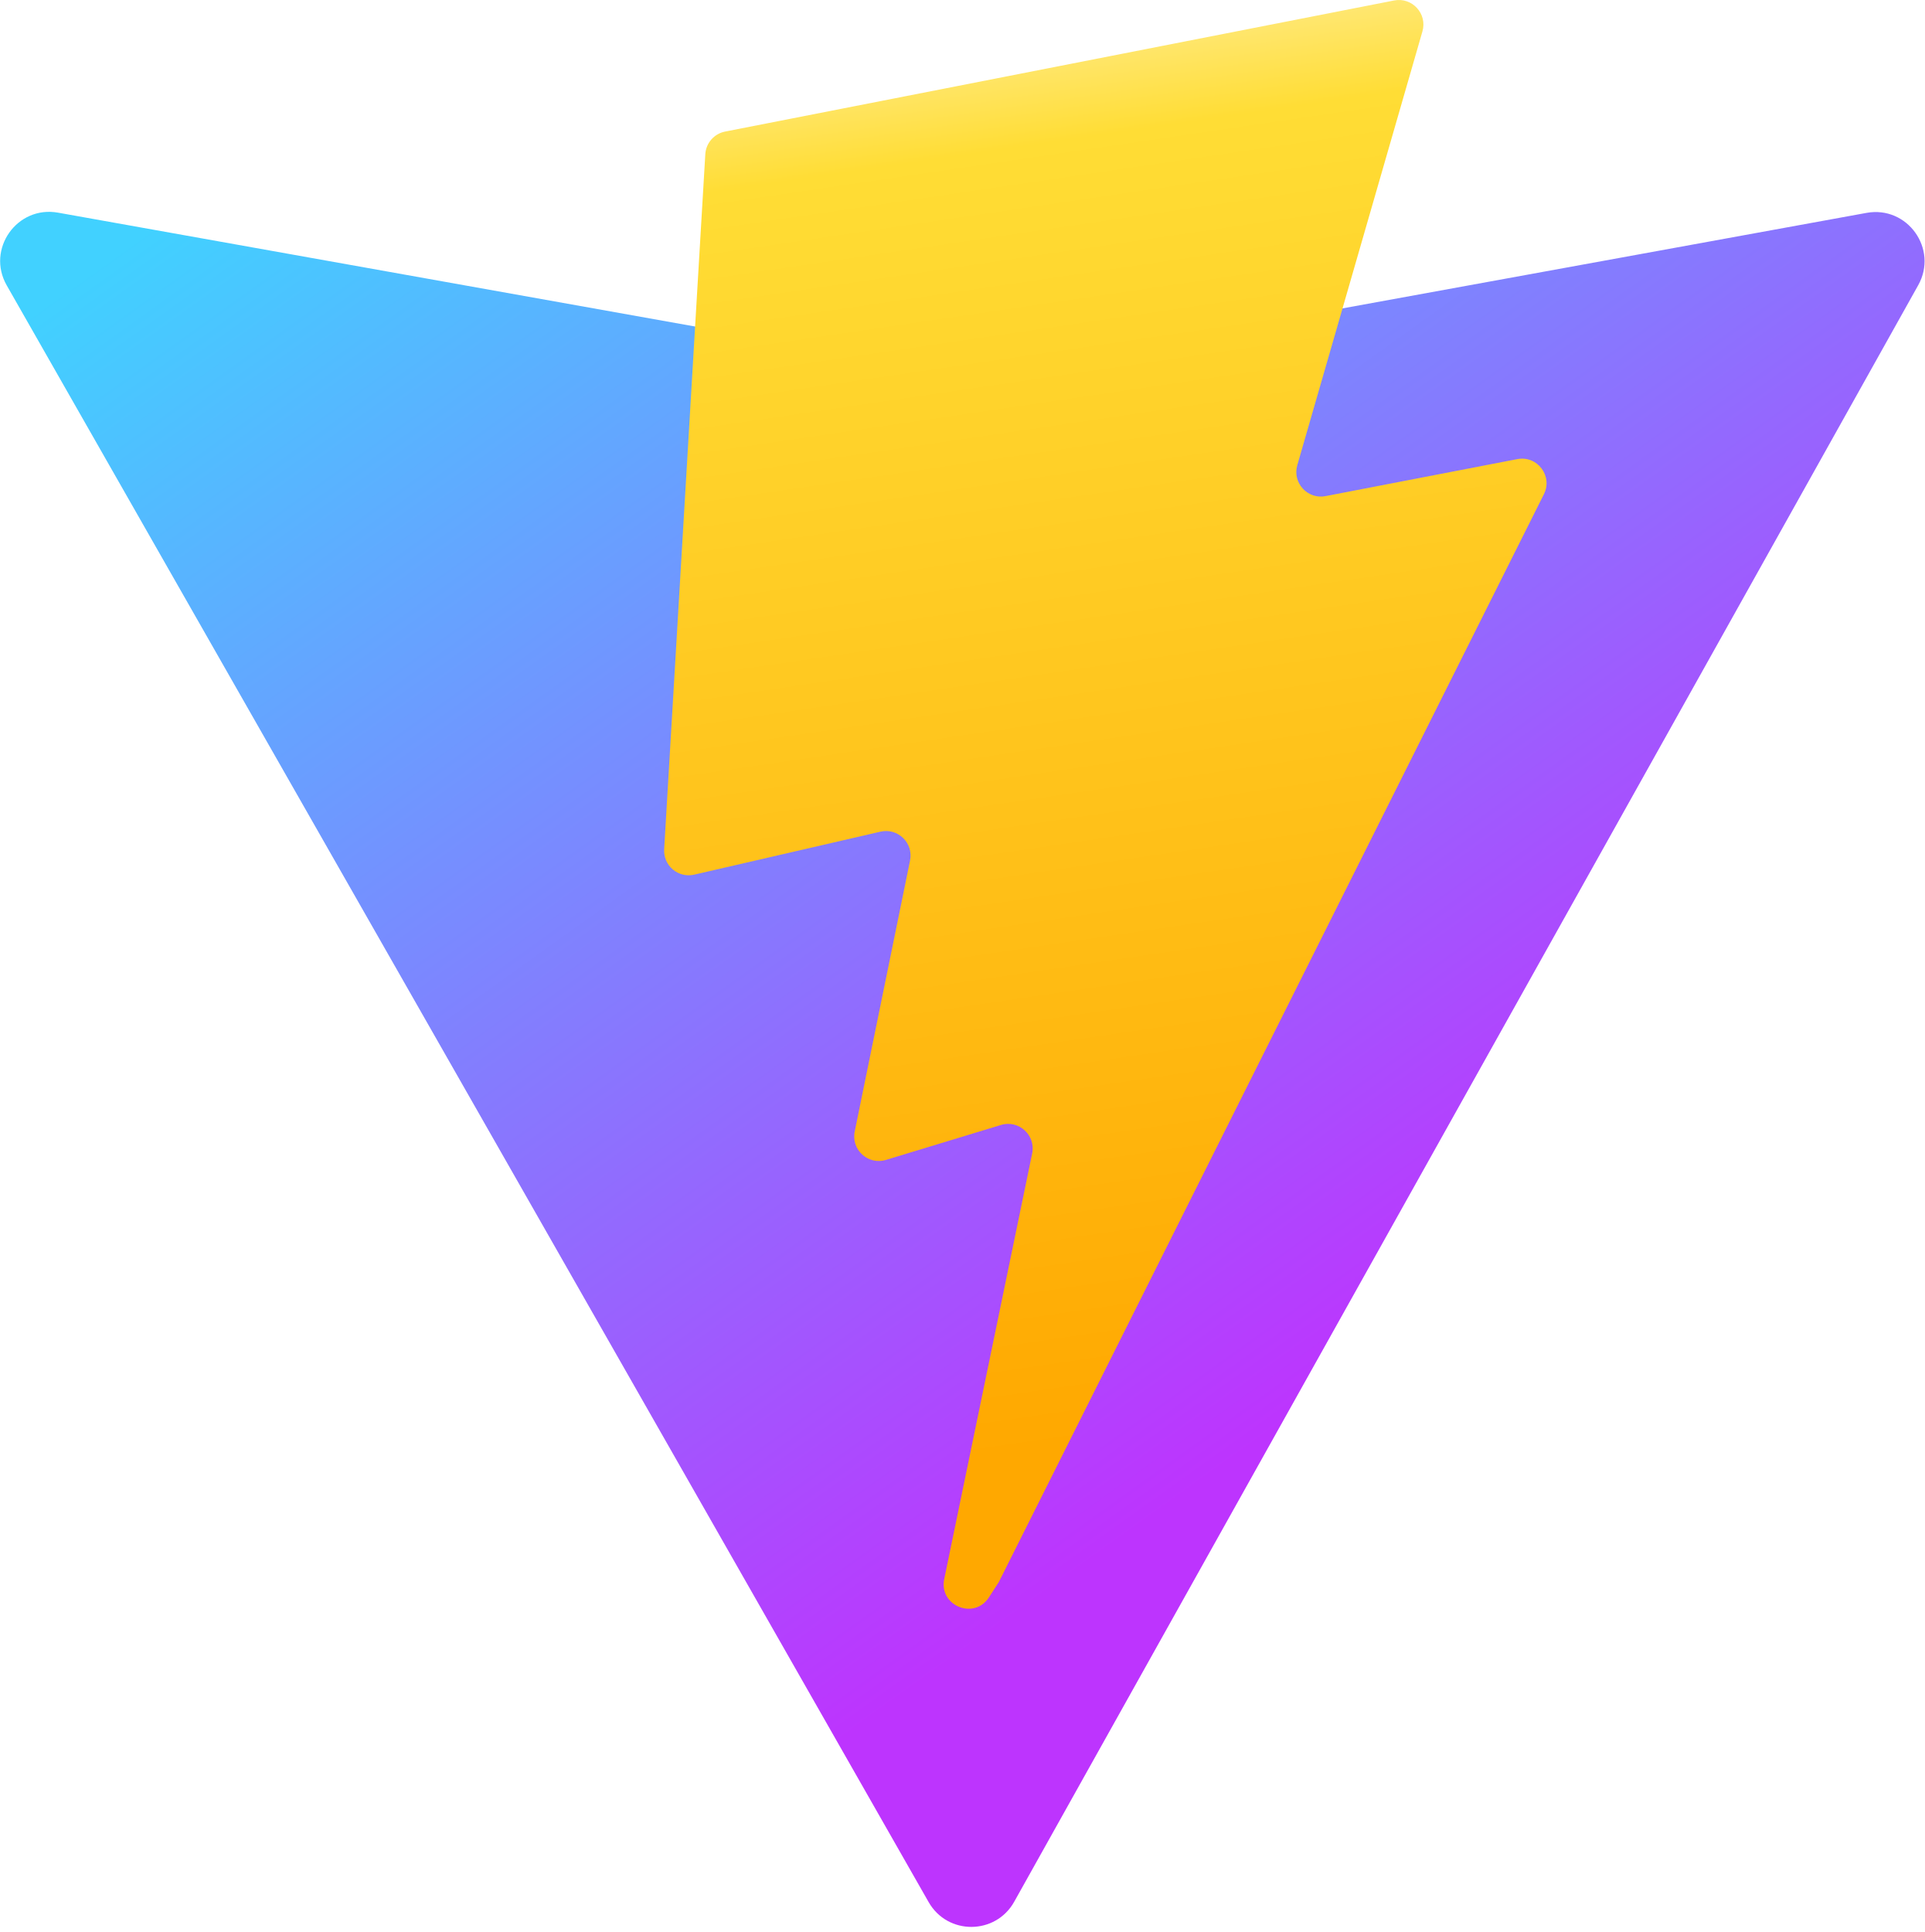
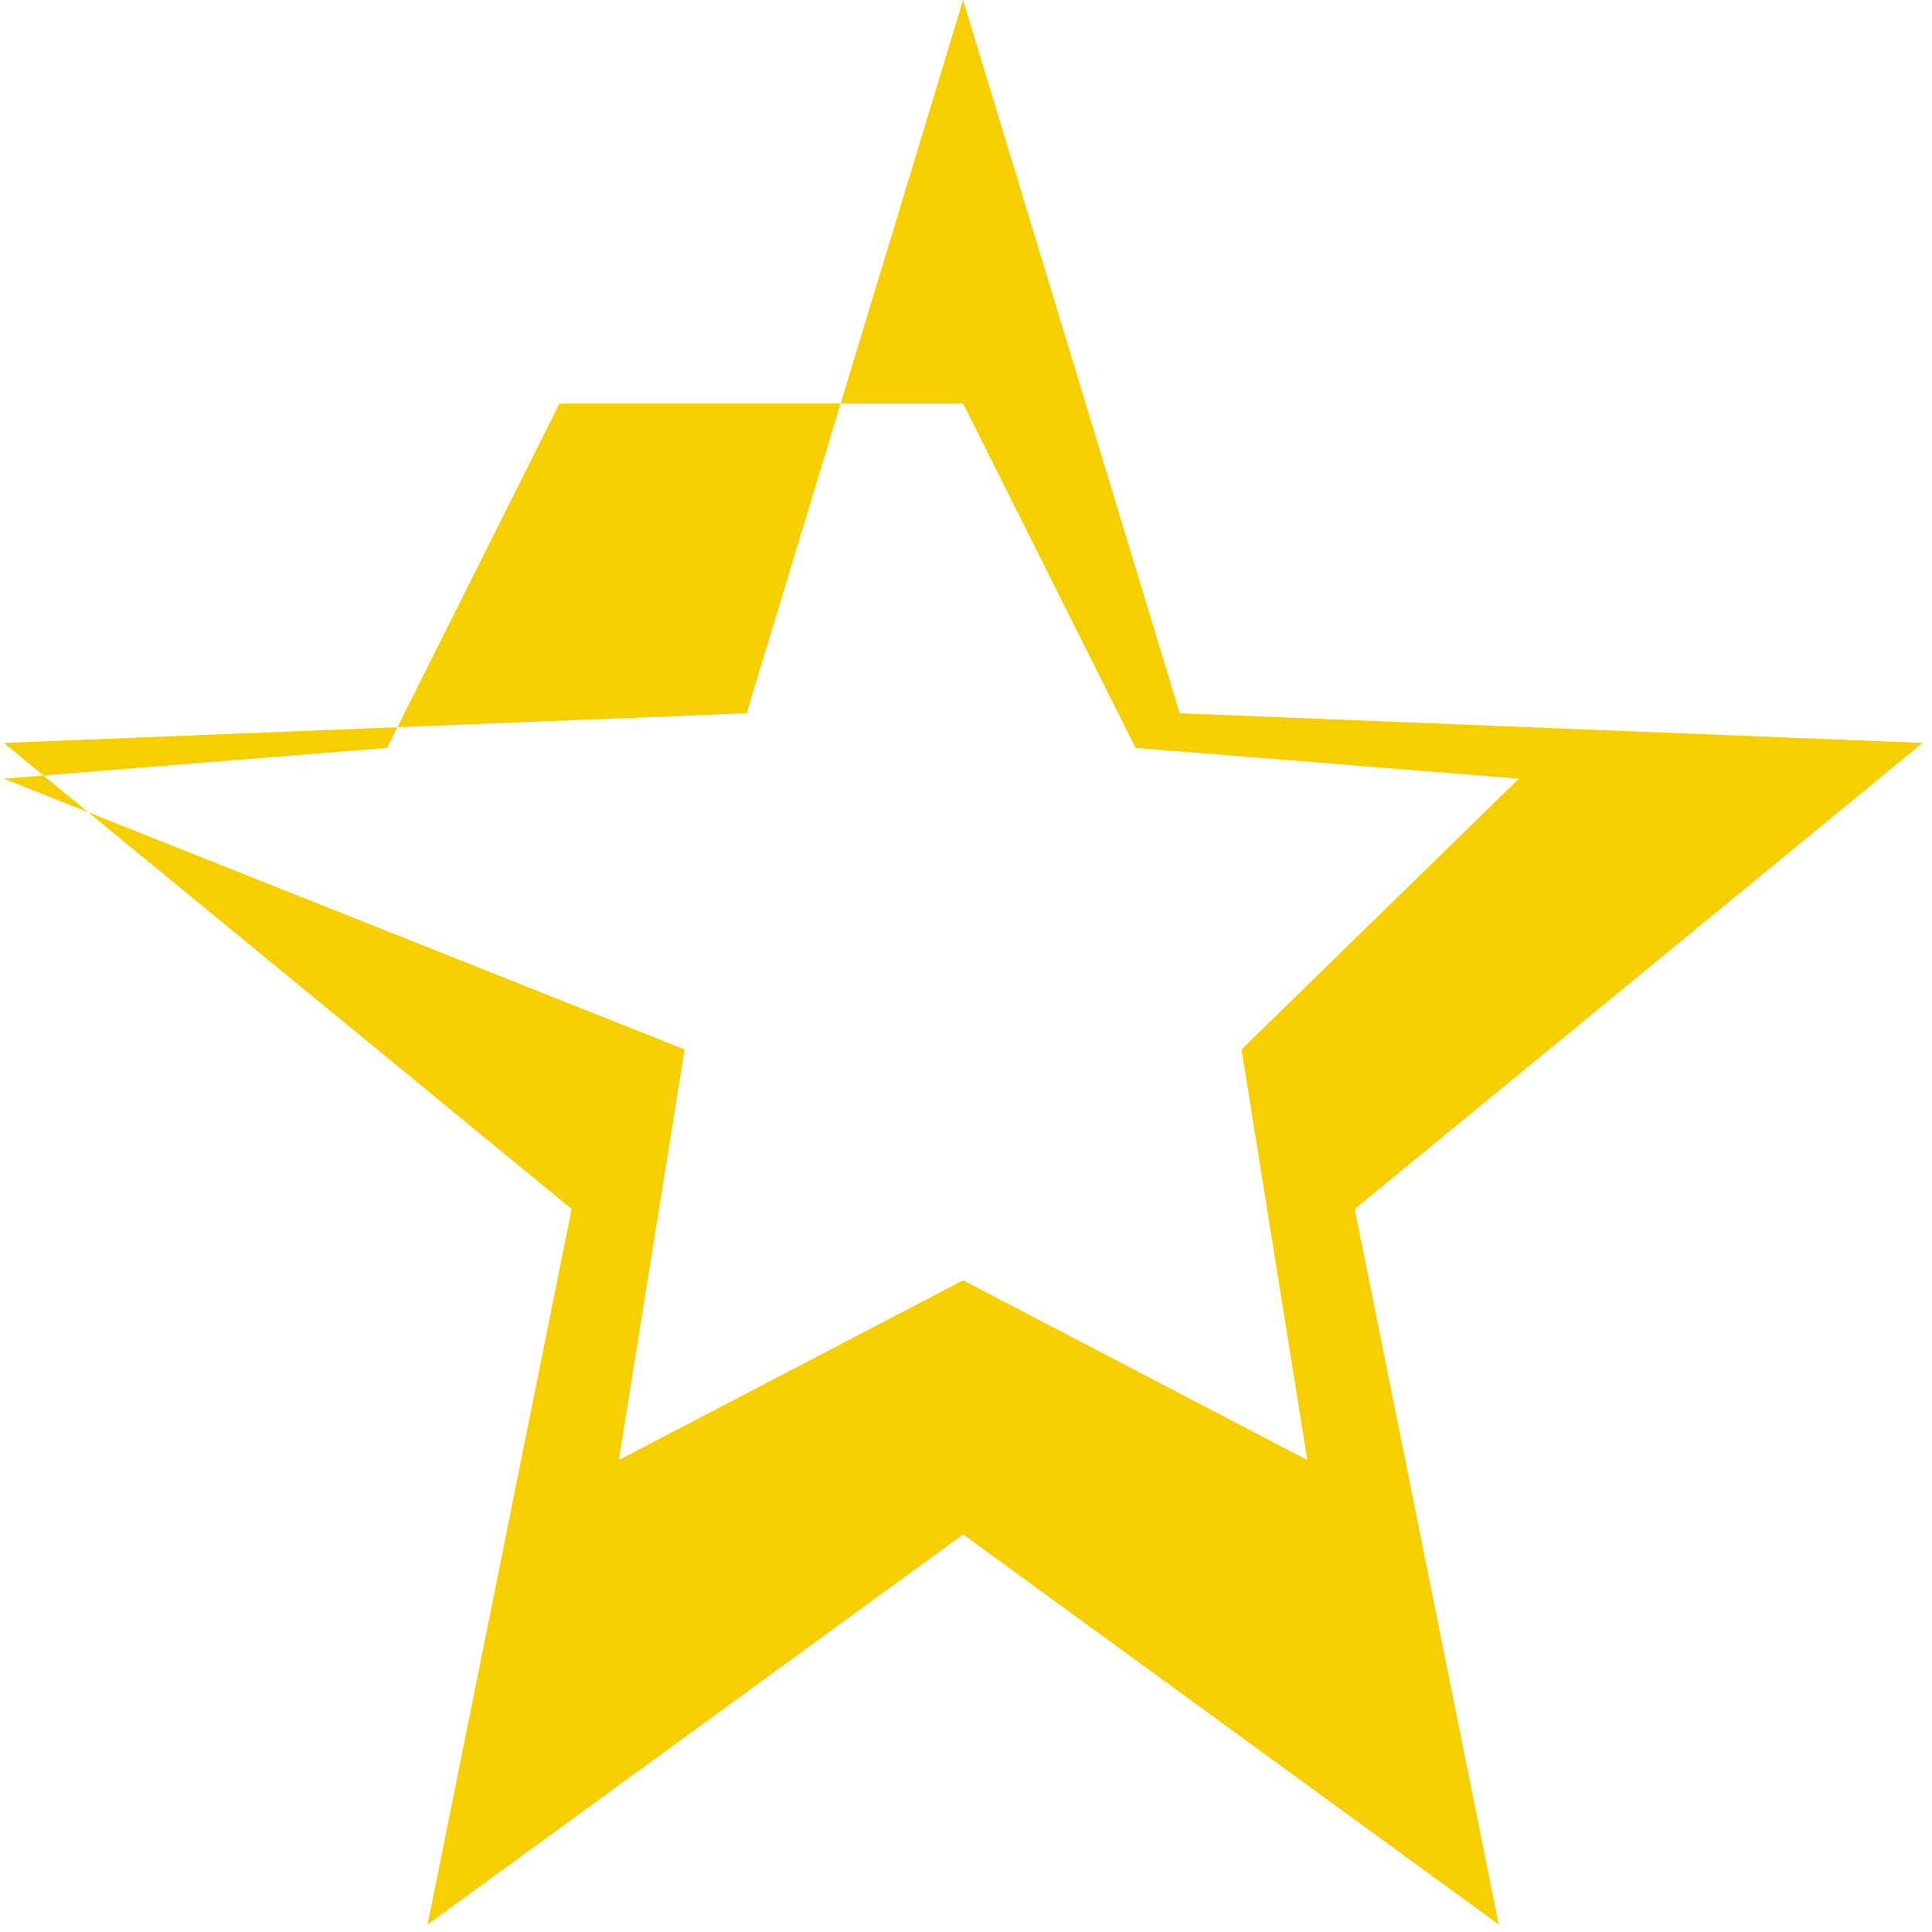
- <svg xmlns="http://www.w3.org/2000/svg" aria-hidden="true" role="img" class="iconify iconify--logos" width="31.88" height="32" preserveAspectRatio="xMidYMid meet" viewBox="0 0 256 257">
-   <defs>
-     <linearGradient id="IconifyId1813088fe1fbc01fb466" x1="-.828%" x2="57.636%" y1="7.652%" y2="78.411%">
-       <stop offset="0%" stop-color="#41D1FF" />
-       <stop offset="100%" stop-color="#BD34FE" />
-     </linearGradient>
-     <linearGradient id="IconifyId1813088fe1fbc01fb467" x1="43.376%" x2="50.316%" y1="2.242%" y2="89.03%">
-       <stop offset="0%" stop-color="#FFEA83" />
-       <stop offset="8.333%" stop-color="#FFDD35" />
-       <stop offset="100%" stop-color="#FFA800" />
-     </linearGradient>
-   </defs>
-   <path fill="url(#IconifyId1813088fe1fbc01fb466)" d="M255.153 37.938L134.897 252.976c-2.483 4.44-8.862 4.466-11.382.048L.875 37.958c-2.746-4.814 1.371-10.646 6.827-9.67l120.385 21.517a6.537 6.537 0 0 0 2.322-.004l117.867-21.483c5.438-.991 9.574 4.796 6.877 9.62Z" />
-   <path fill="url(#IconifyId1813088fe1fbc01fb467)" d="M185.432.063L96.44 17.501a3.268 3.268 0 0 0-2.634 3.014l-5.474 92.456a3.268 3.268 0 0 0 3.997 3.378l24.777-5.718c2.318-.535 4.413 1.507 3.936 3.838l-7.361 36.047c-.495 2.426 1.782 4.5 4.151 3.78l15.304-4.649c2.372-.72 4.652 1.36 4.15 3.788l-11.698 56.621c-.732 3.542 3.979 5.473 5.943 2.437l1.313-2.028l72.516-144.72c1.215-2.423-.88-5.186-3.54-4.672l-25.505 4.922c-2.396.462-4.435-1.77-3.759-4.114l16.646-57.705c.677-2.35-1.37-4.583-3.769-4.113Z" />
+ <svg xmlns="http://www.w3.org/2000/svg" aria-hidden="true" role="img" class="iconify iconify--logos" width="50" height="50" preserveAspectRatio="xMidYMid meet" viewBox="0 0 256 257">
+   <path fill="#F7CE00" d="M127.616 0L98.82 94.878 0 98.826l75.54 61.994L56.384 256 127.616 204.107 198.868 256l-19.156-95.18 75.54-61.994-98.82-3.948L127.616 0zm0 53.683l22.937 45.804 50.987 4.092-36.885 36.02 8.747 54.617-45.786-23.905-45.8 23.91 8.75-54.622L0 103.58l50.987-4.092 22.937-45.804z" />
</svg>
